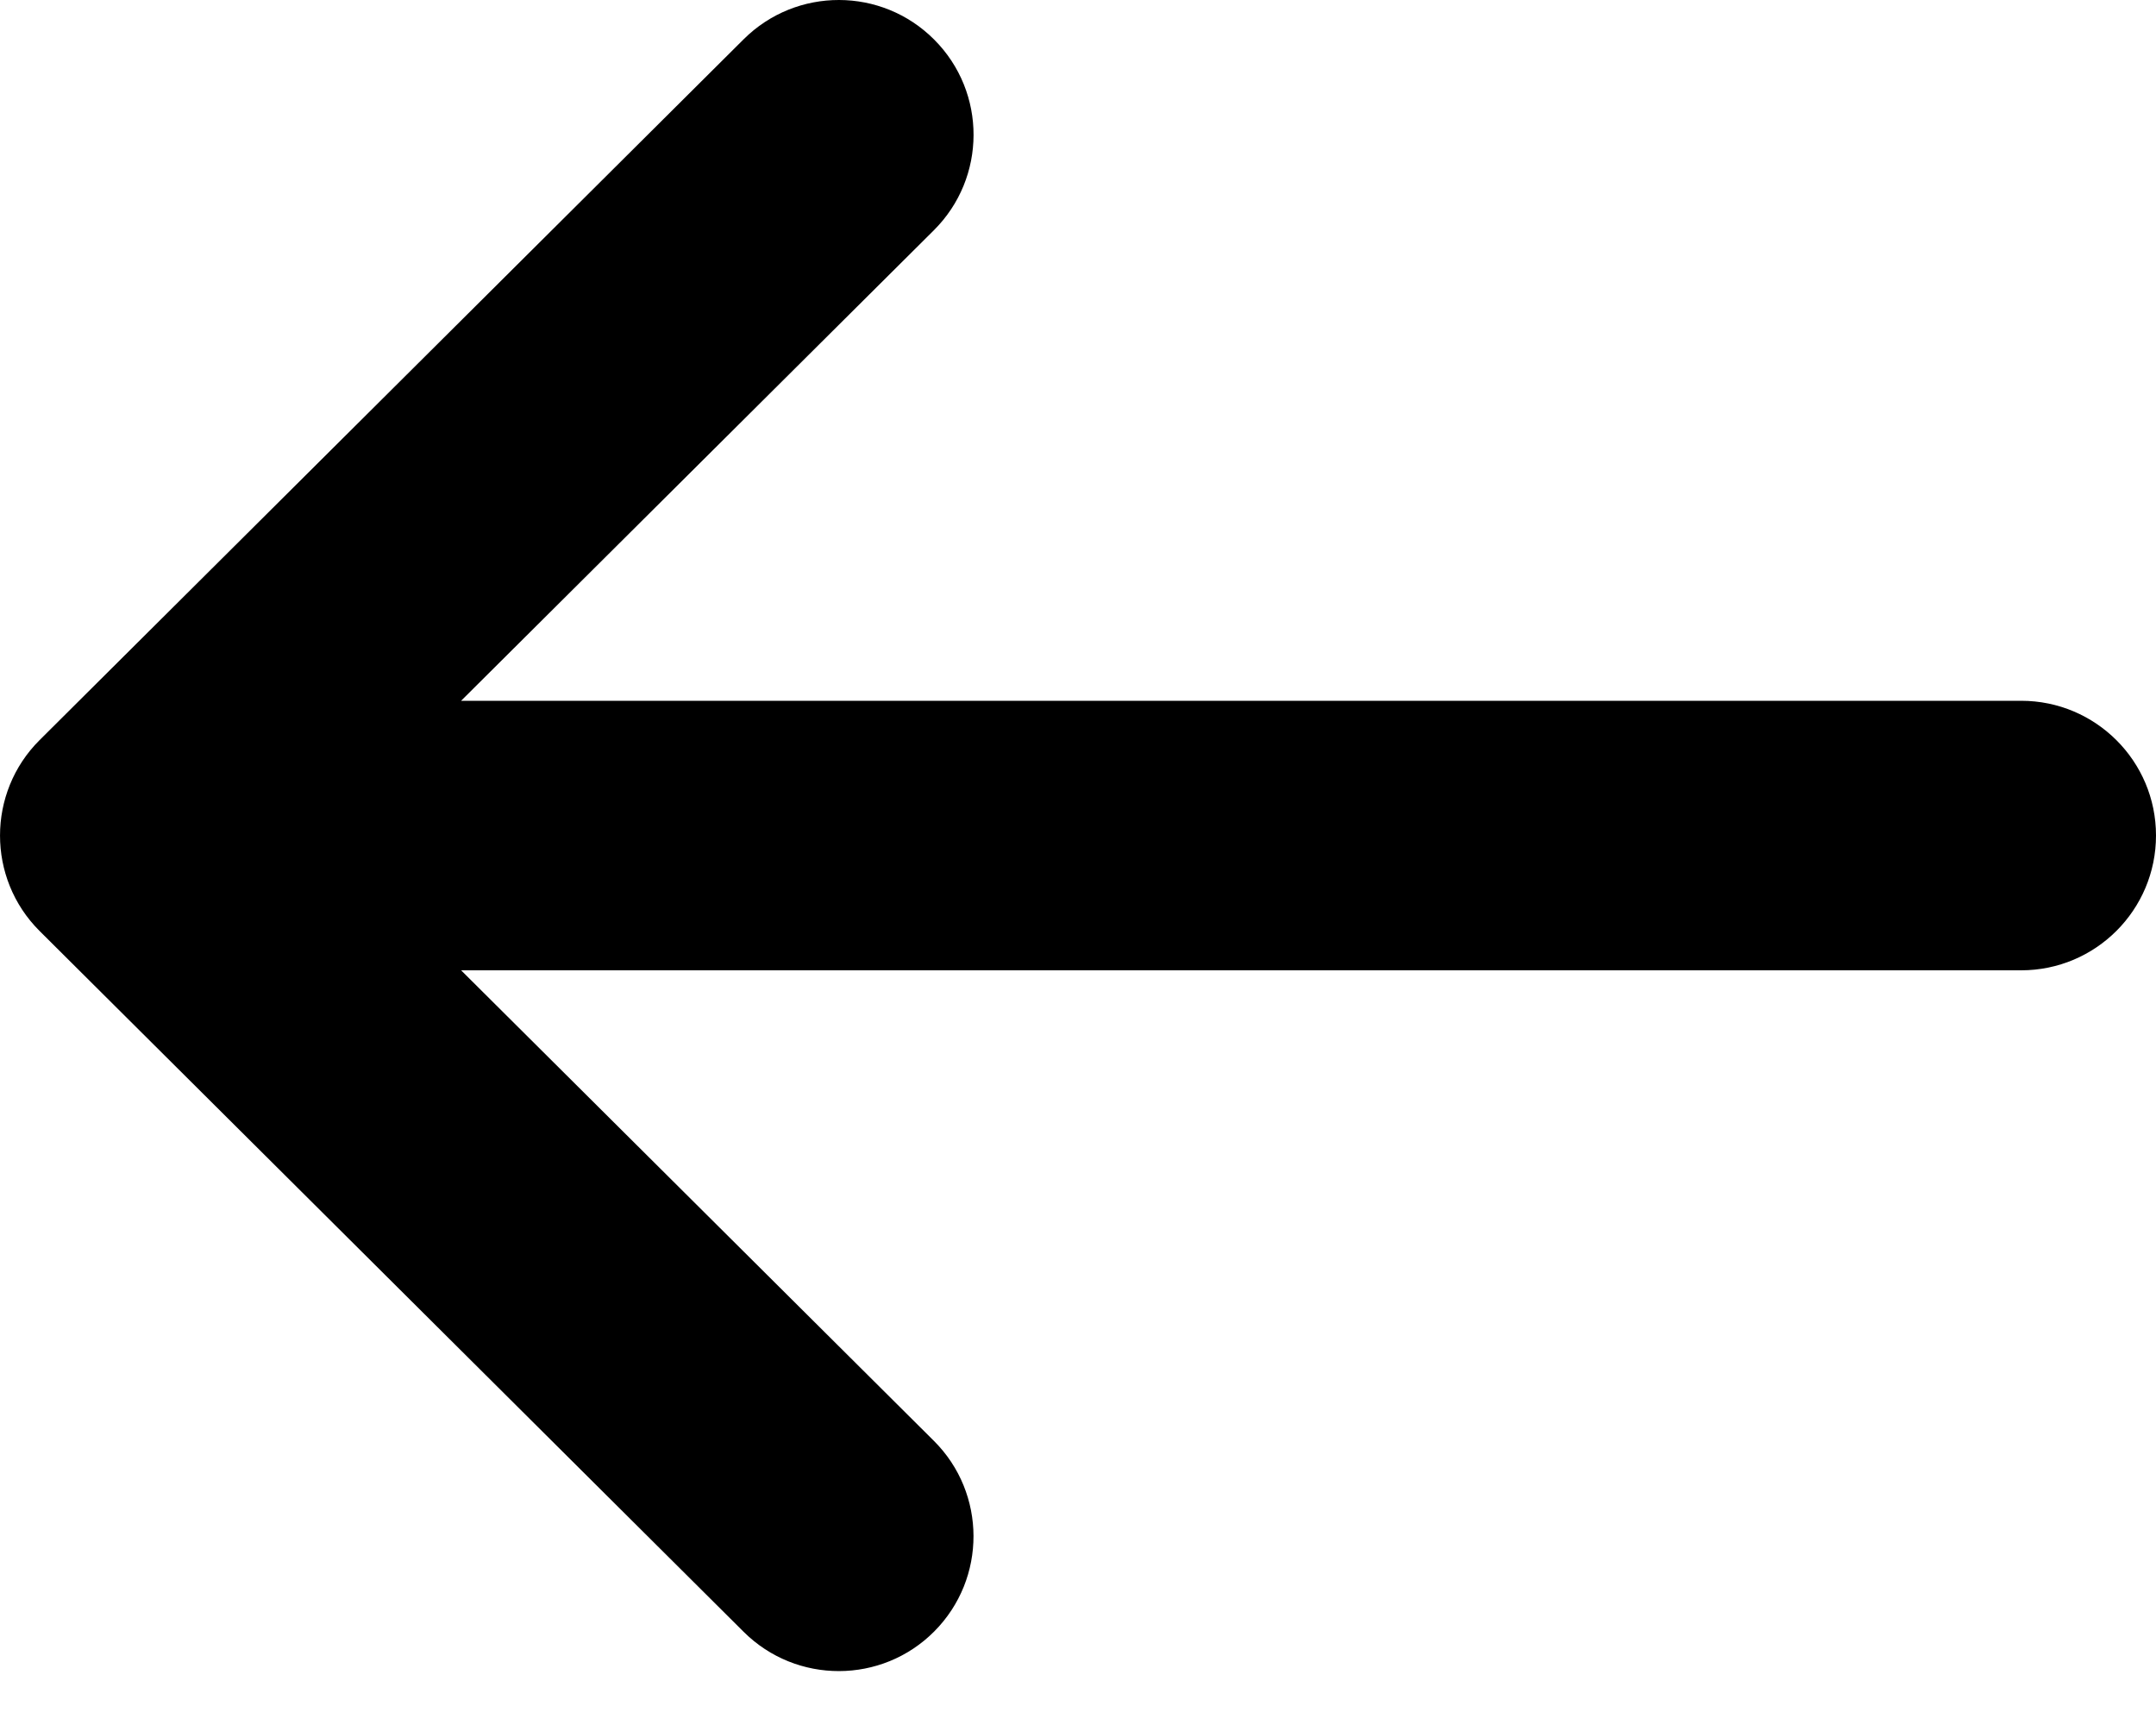
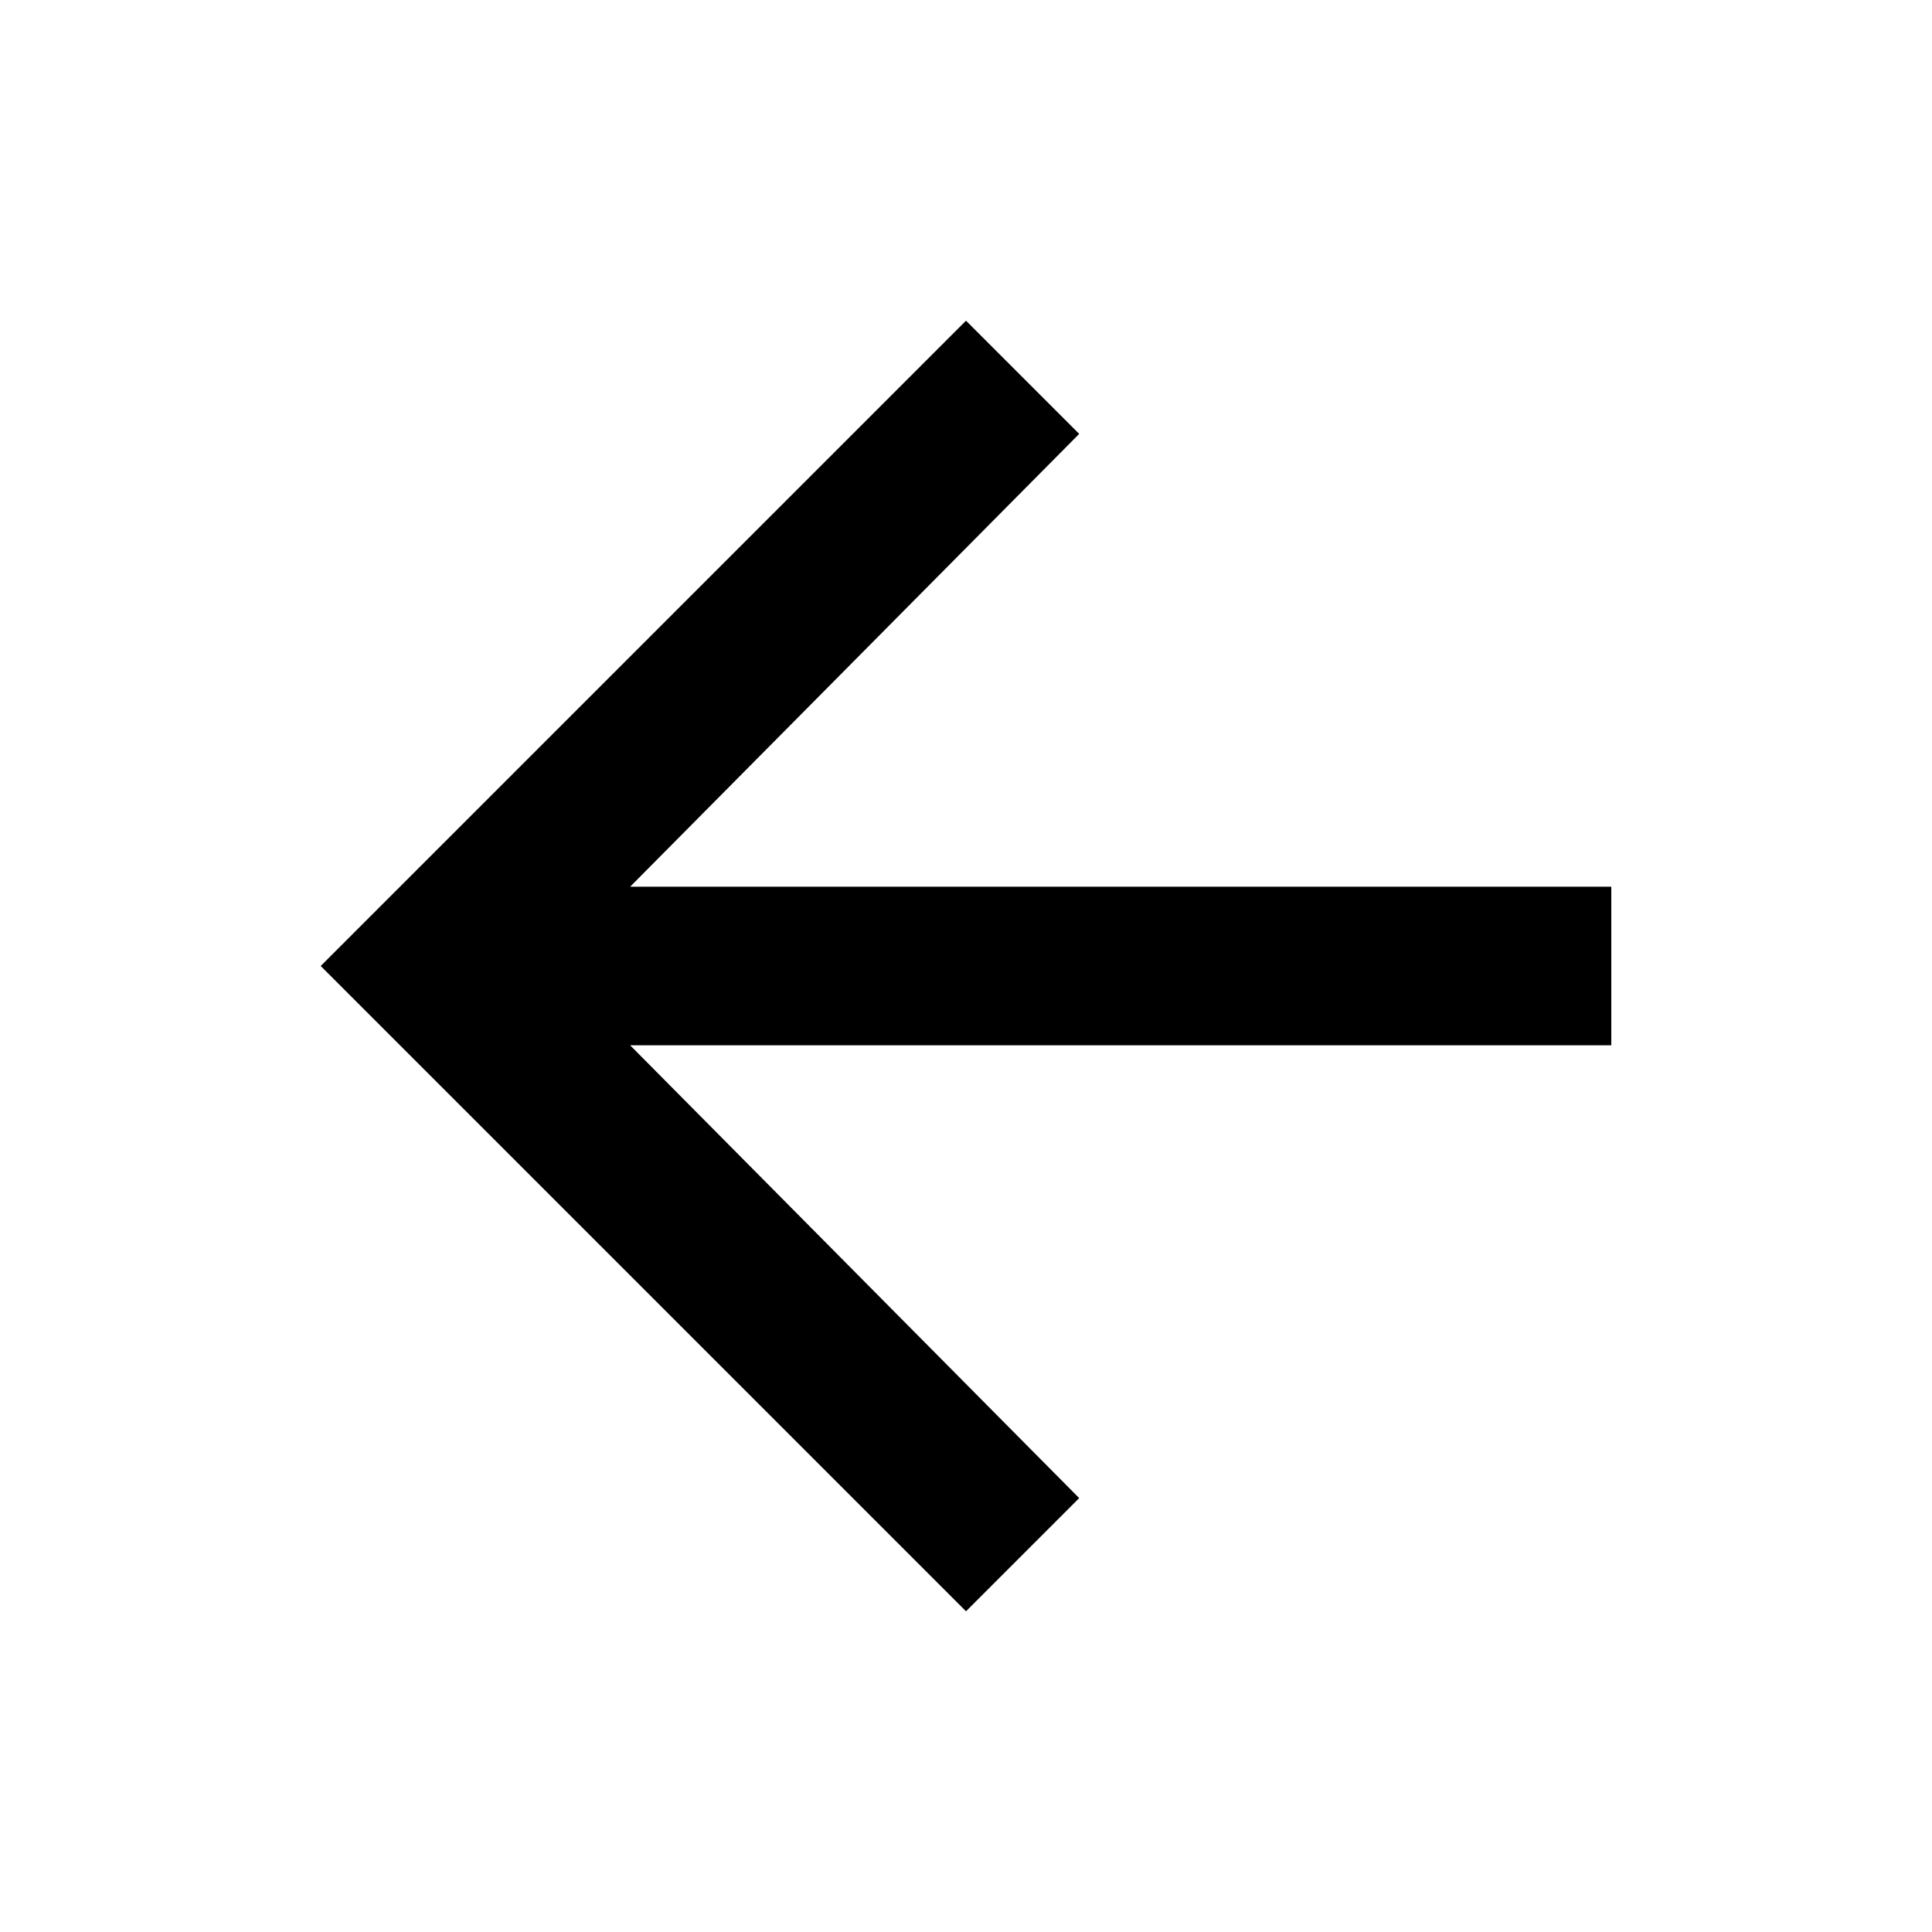
- <svg xmlns="http://www.w3.org/2000/svg" width="15px" height="12px" viewBox="0 0 15 12" version="1.1">
-   <g stroke="none" stroke-width="1" fill="" fill-rule="evenodd">
-     <g transform="translate(-280, -91)" fill="" fill-rule="nonzero">
-       <g transform="translate(280, 91)">
-         <path d="M14.062,4.875 L3.208,4.875 L6.497,1.602 C6.864,1.237 6.866,0.643 6.5,0.276 C6.135,-0.091 5.541,-0.092 5.174,0.273 L0.276,5.148 C0.275,5.148 0.275,5.149 0.275,5.149 C-0.091,5.514 -0.092,6.11 0.275,6.476 C0.275,6.476 0.275,6.477 0.276,6.477 L5.174,11.352 C5.541,11.717 6.135,11.716 6.5,11.349 C6.865,10.982 6.864,10.388 6.497,10.023 L3.208,6.75 L14.062,6.75 C14.58,6.75 15,6.33 15,5.812 C15,5.295 14.58,4.875 14.062,4.875 Z" />
-       </g>
-     </g>
-   </g>
+ <svg xmlns="http://www.w3.org/2000/svg" version="1.1" width="24" height="24" viewBox="0 0 24 24">
+   <path d="M20.016 11.016v1.969h-12.188l5.578 5.625-1.406 1.406-8.016-8.016 8.016-8.016 1.406 1.406-5.578 5.625h12.188z" />
</svg>
